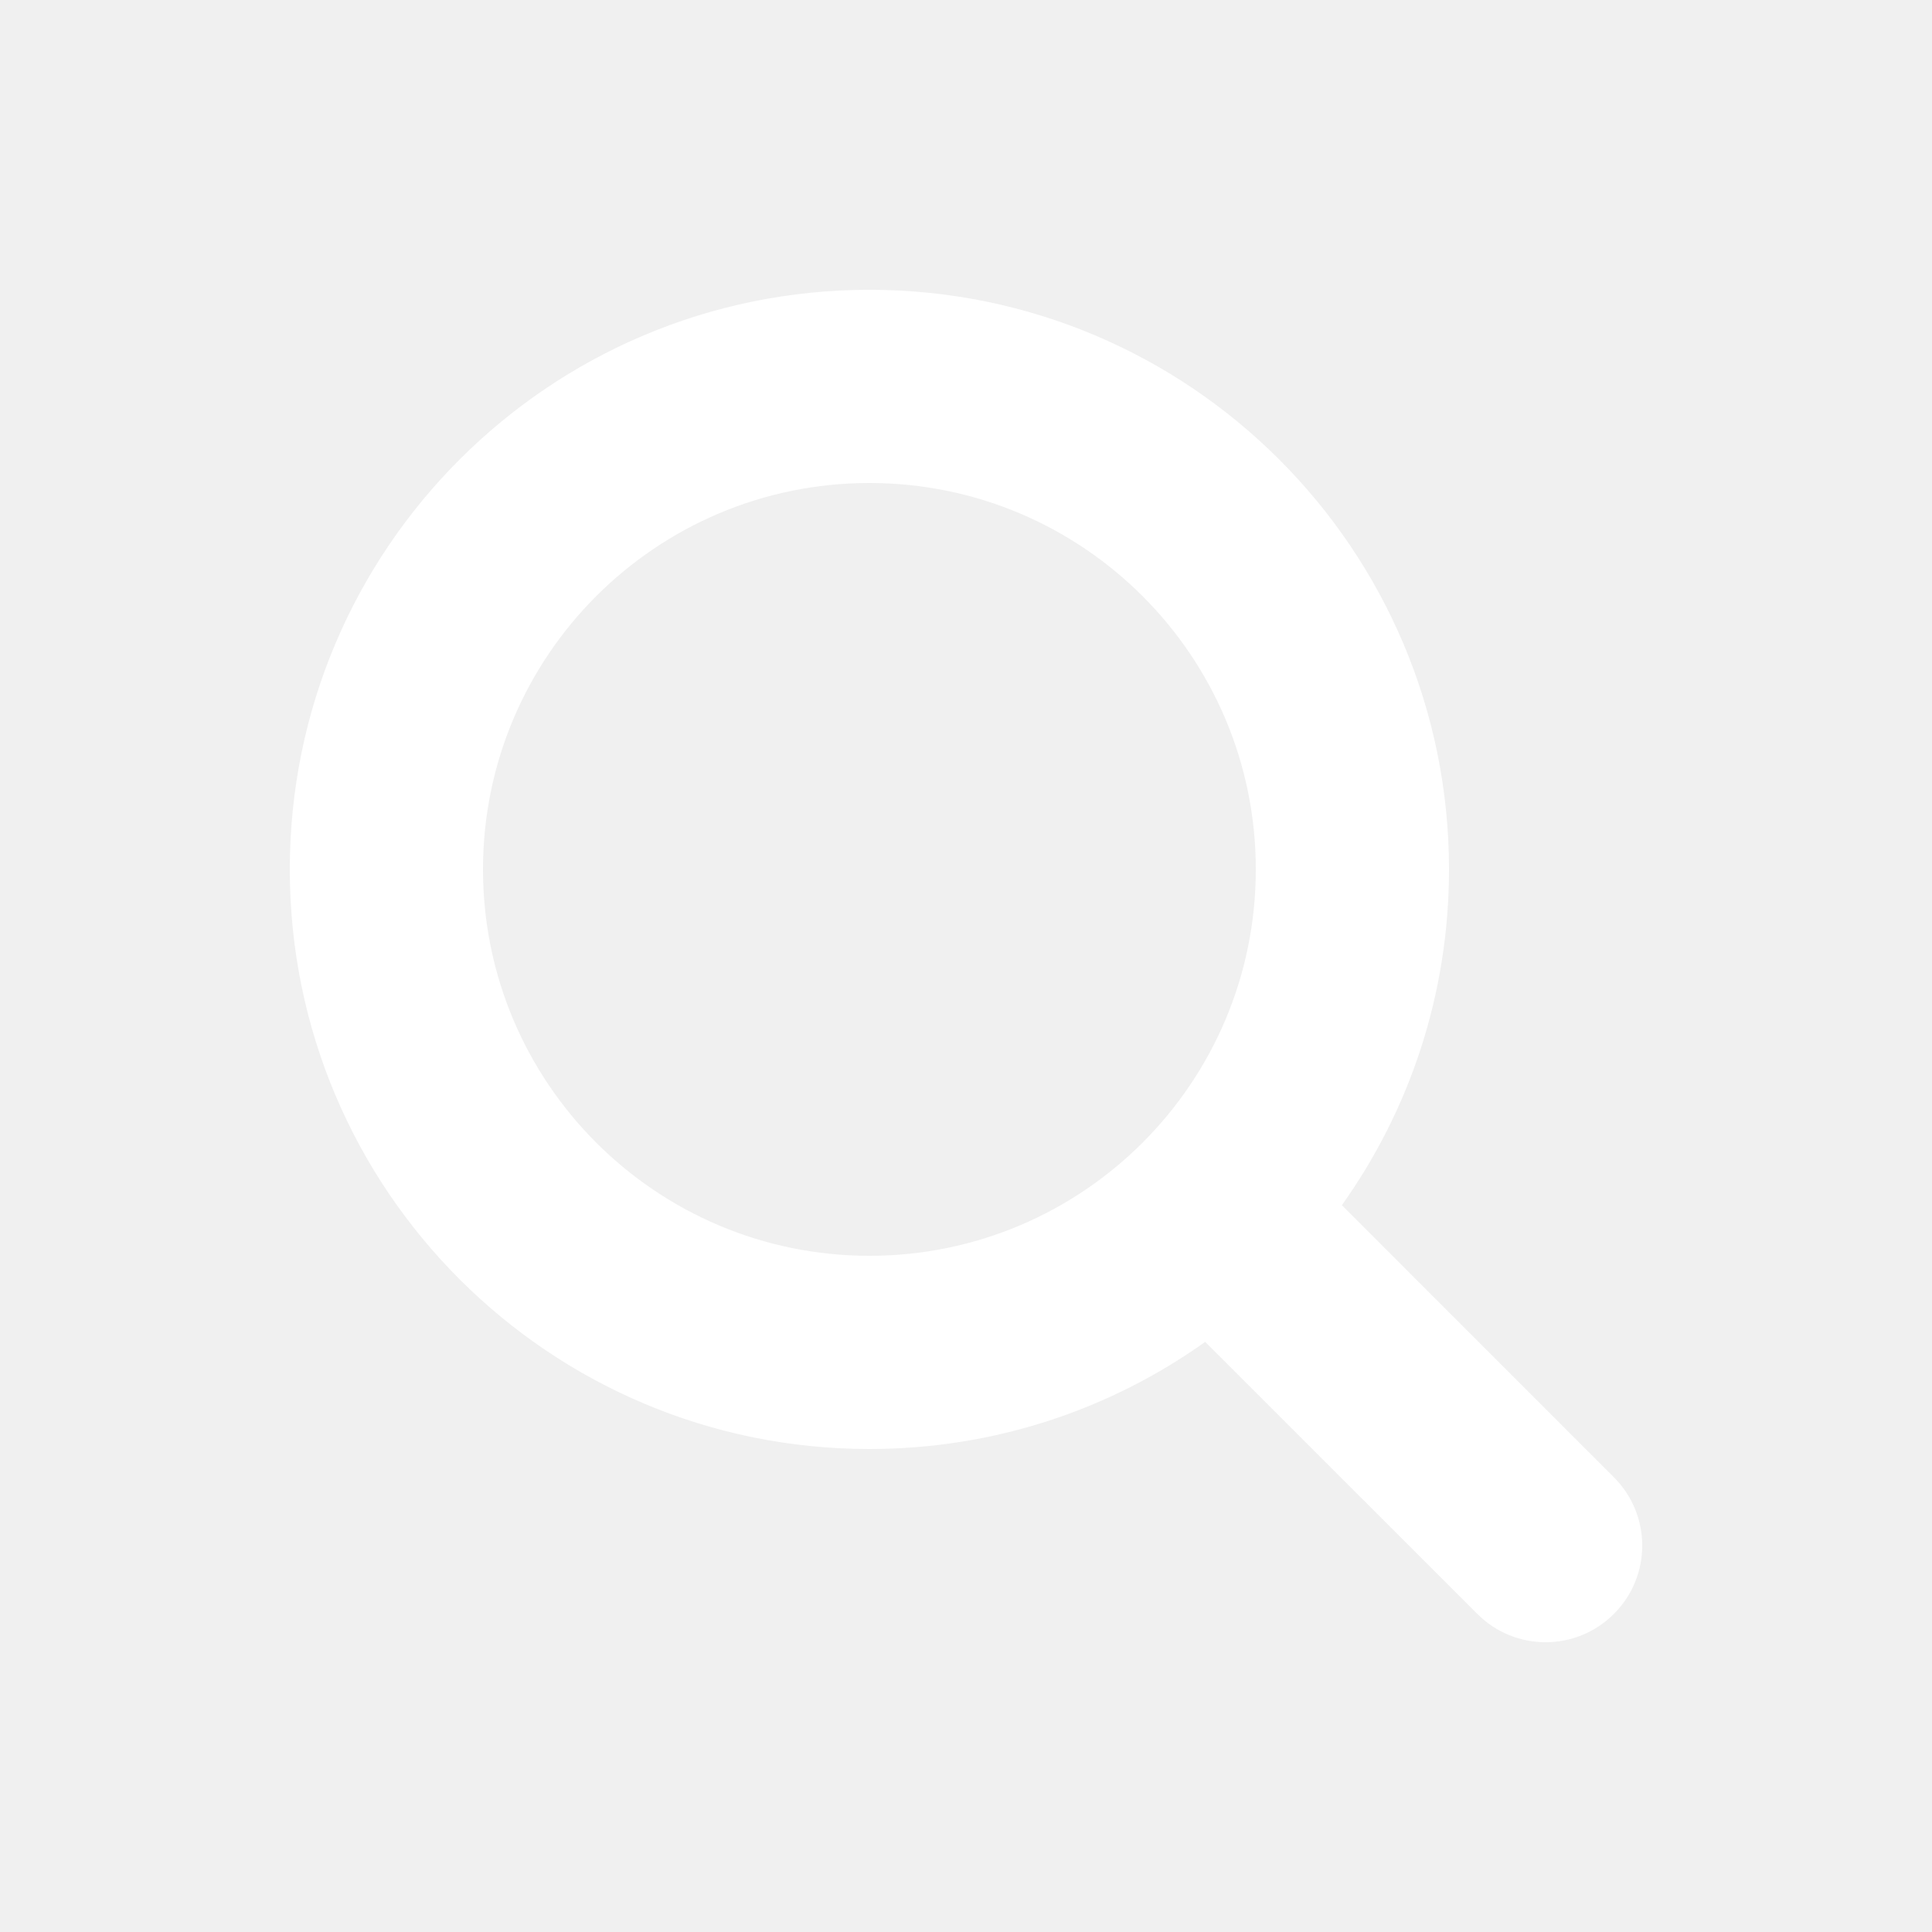
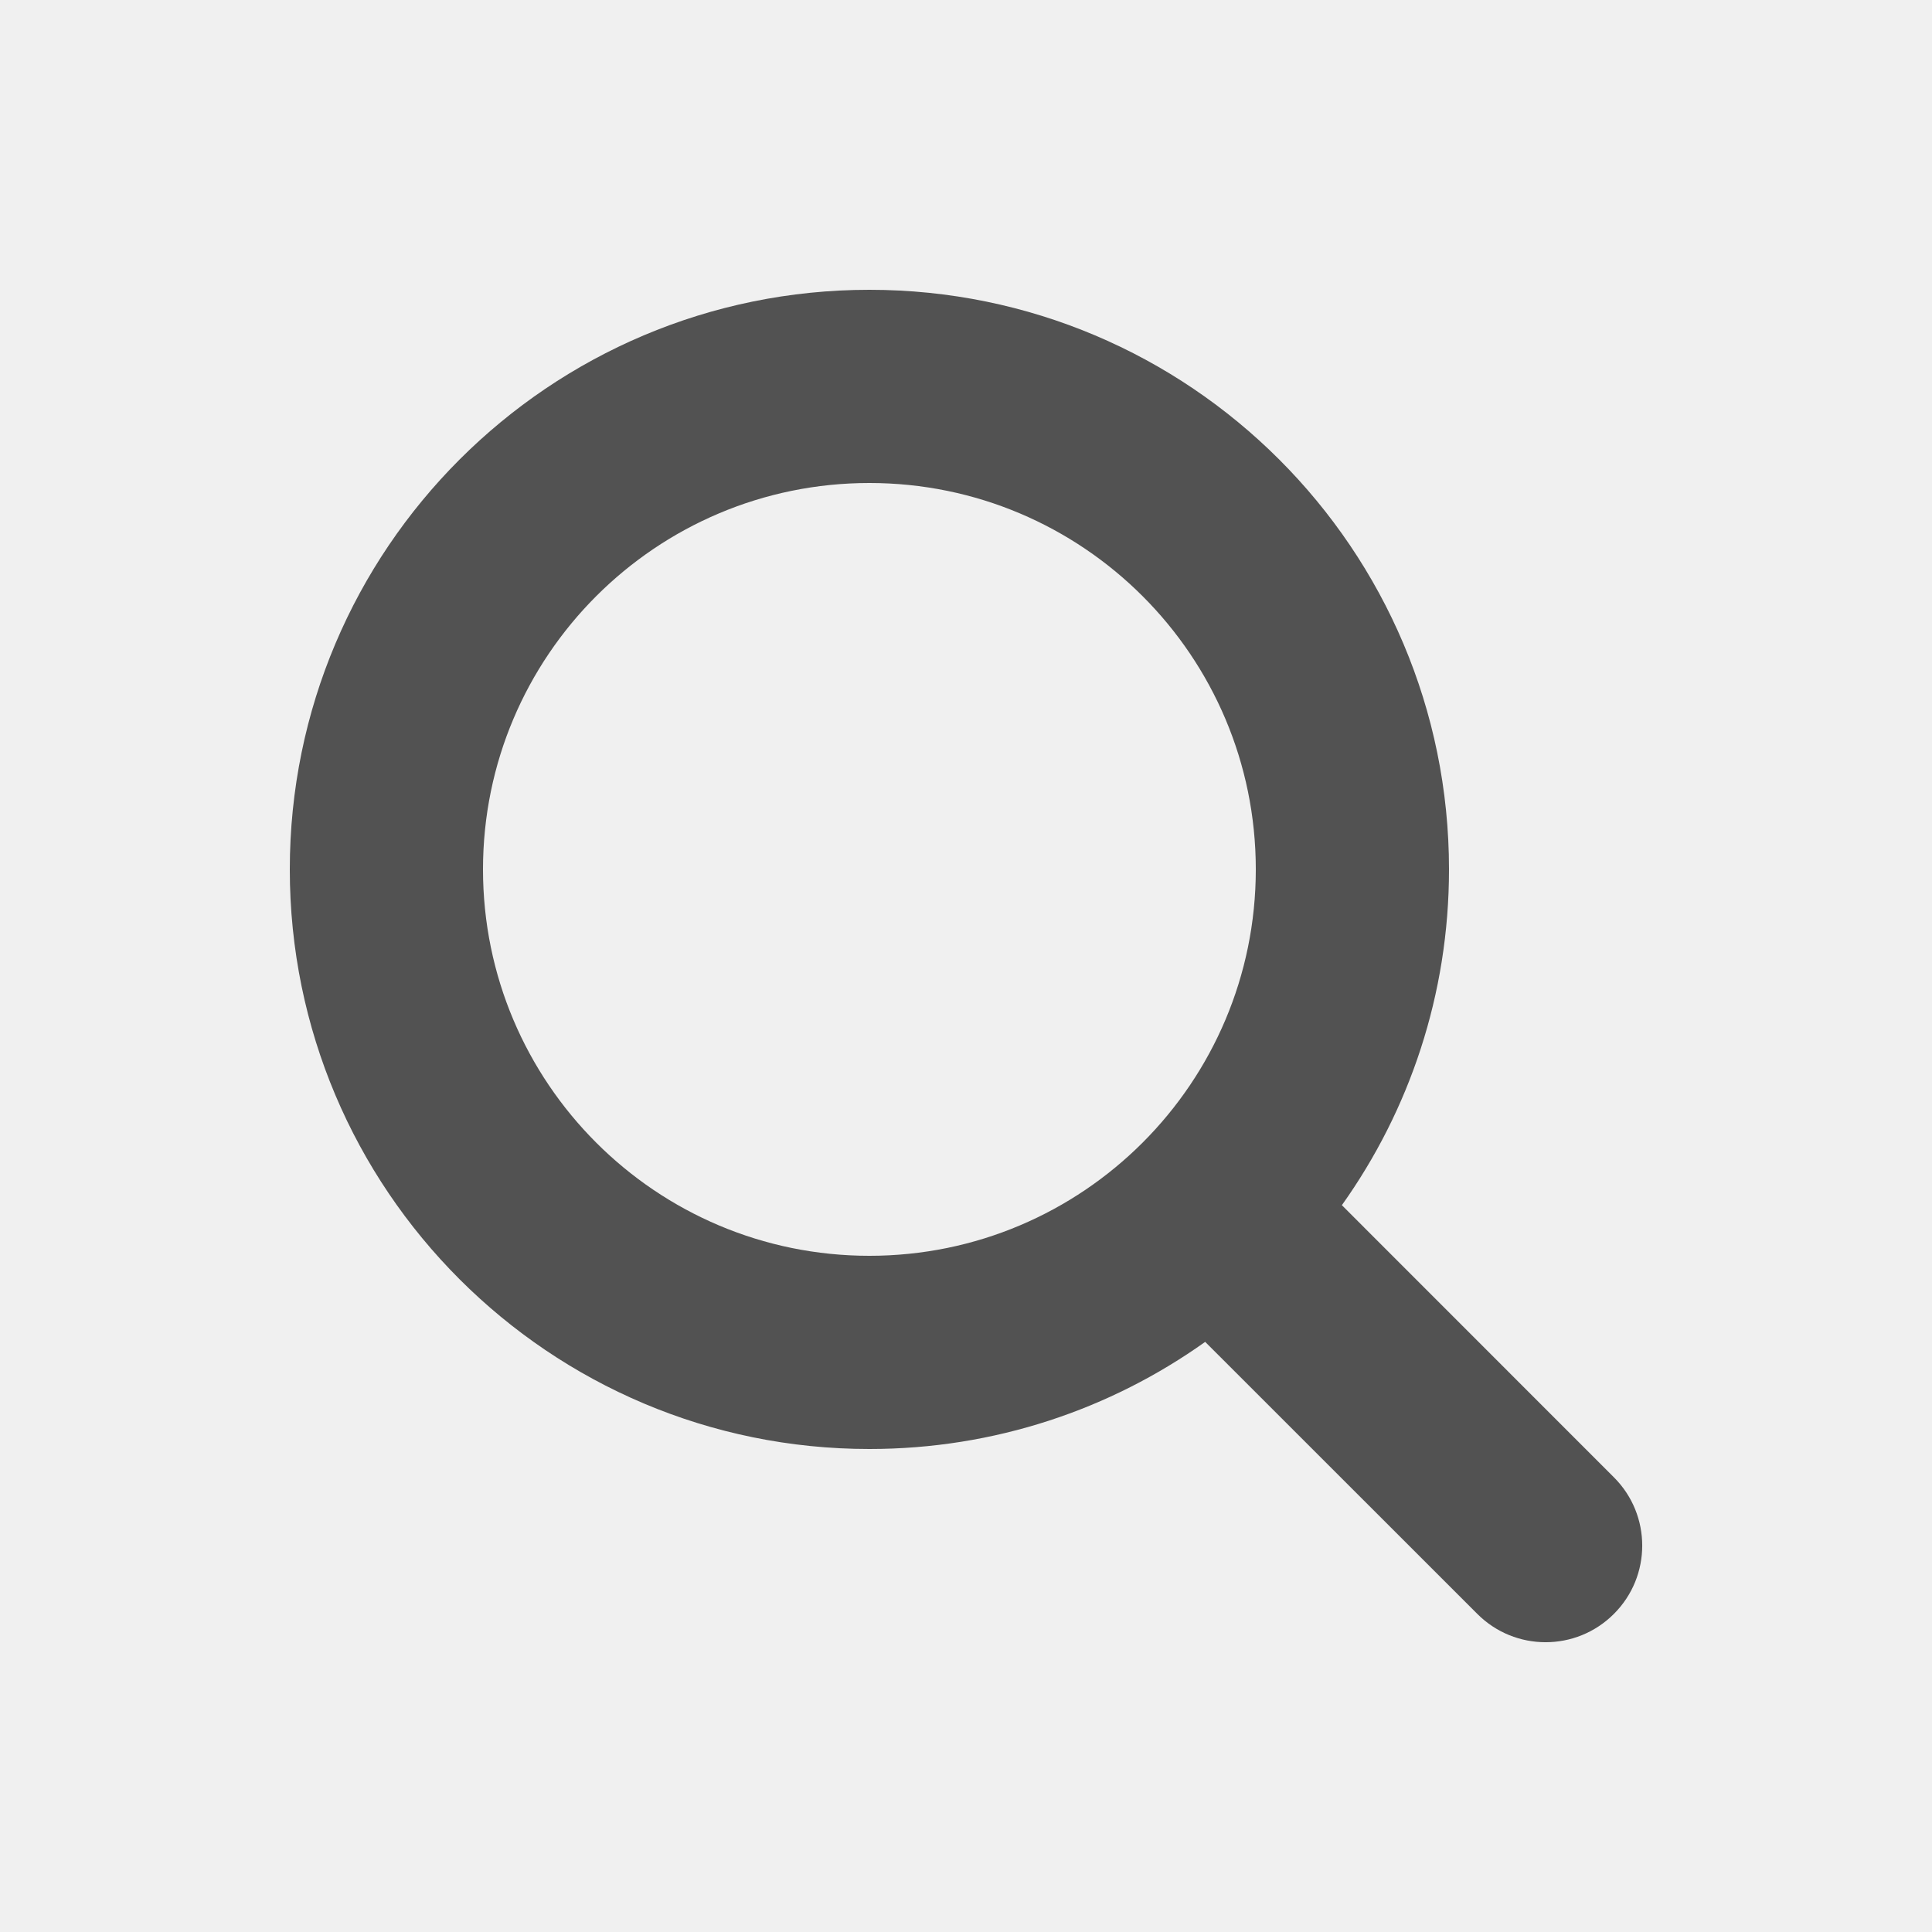
<svg xmlns="http://www.w3.org/2000/svg" width="20" height="20" viewBox="0 0 20 20" fill="none">
  <rect width="20" height="20" fill="white" fill-opacity="0.01" />
-   <path fill-rule="evenodd" clip-rule="evenodd" d="M12.476 13.891C11.496 14.589 10.296 15 9 15C5.686 15 3 12.314 3 9C3 5.686 5.686 3 9 3C12.314 3 15 5.686 15 9C15 10.296 14.589 11.496 13.891 12.476L16.707 15.293C17.098 15.683 17.098 16.317 16.707 16.707C16.317 17.098 15.683 17.098 15.293 16.707L12.476 13.891ZM13 9C13 11.209 11.209 13 9 13C6.791 13 5 11.209 5 9C5 6.791 6.791 5 9 5C11.209 5 13 6.791 13 9Z" fill="#ffffff" />
+   <path fill-rule="evenodd" clip-rule="evenodd" d="M12.476 13.891C11.496 14.589 10.296 15 9 15C5.686 15 3 12.314 3 9C3 5.686 5.686 3 9 3C12.314 3 15 5.686 15 9C15 10.296 14.589 11.496 13.891 12.476L16.707 15.293C17.098 15.683 17.098 16.317 16.707 16.707C16.317 17.098 15.683 17.098 15.293 16.707L12.476 13.891ZM13 9C13 11.209 11.209 13 9 13C6.791 13 5 11.209 5 9C5 6.791 6.791 5 9 5C11.209 5 13 6.791 13 9Z" fill="#525252" />
</svg>
